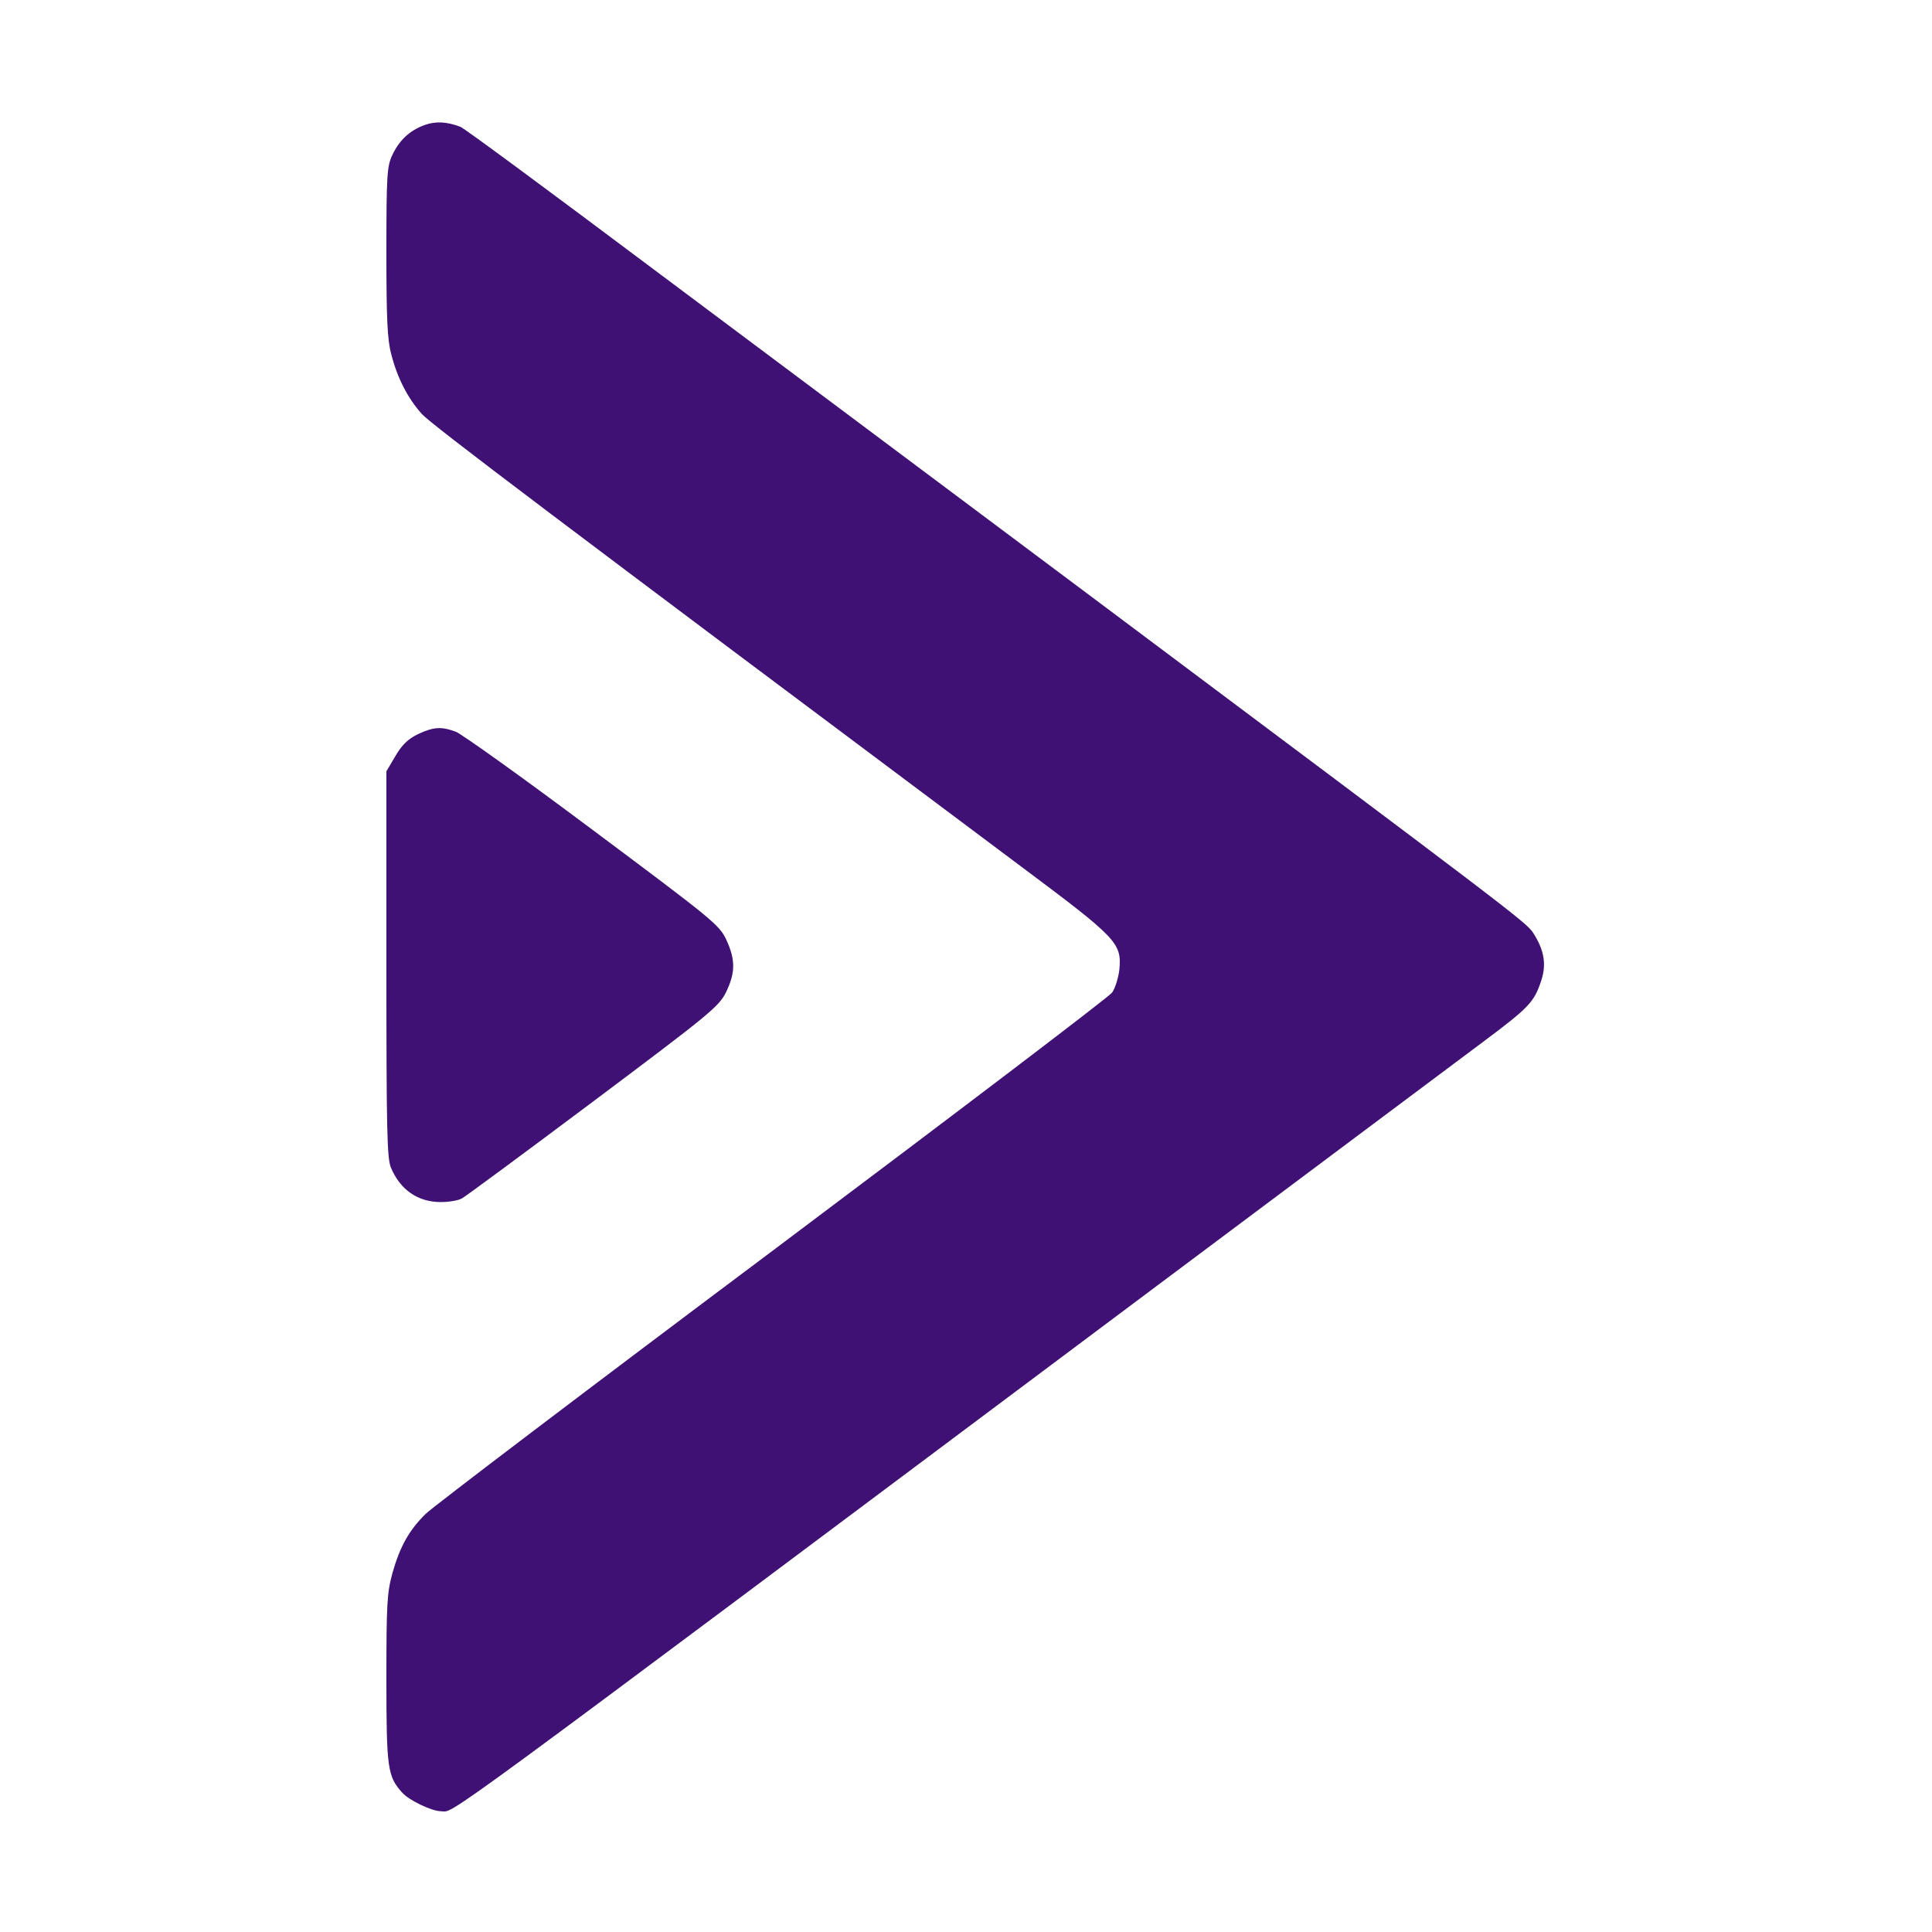
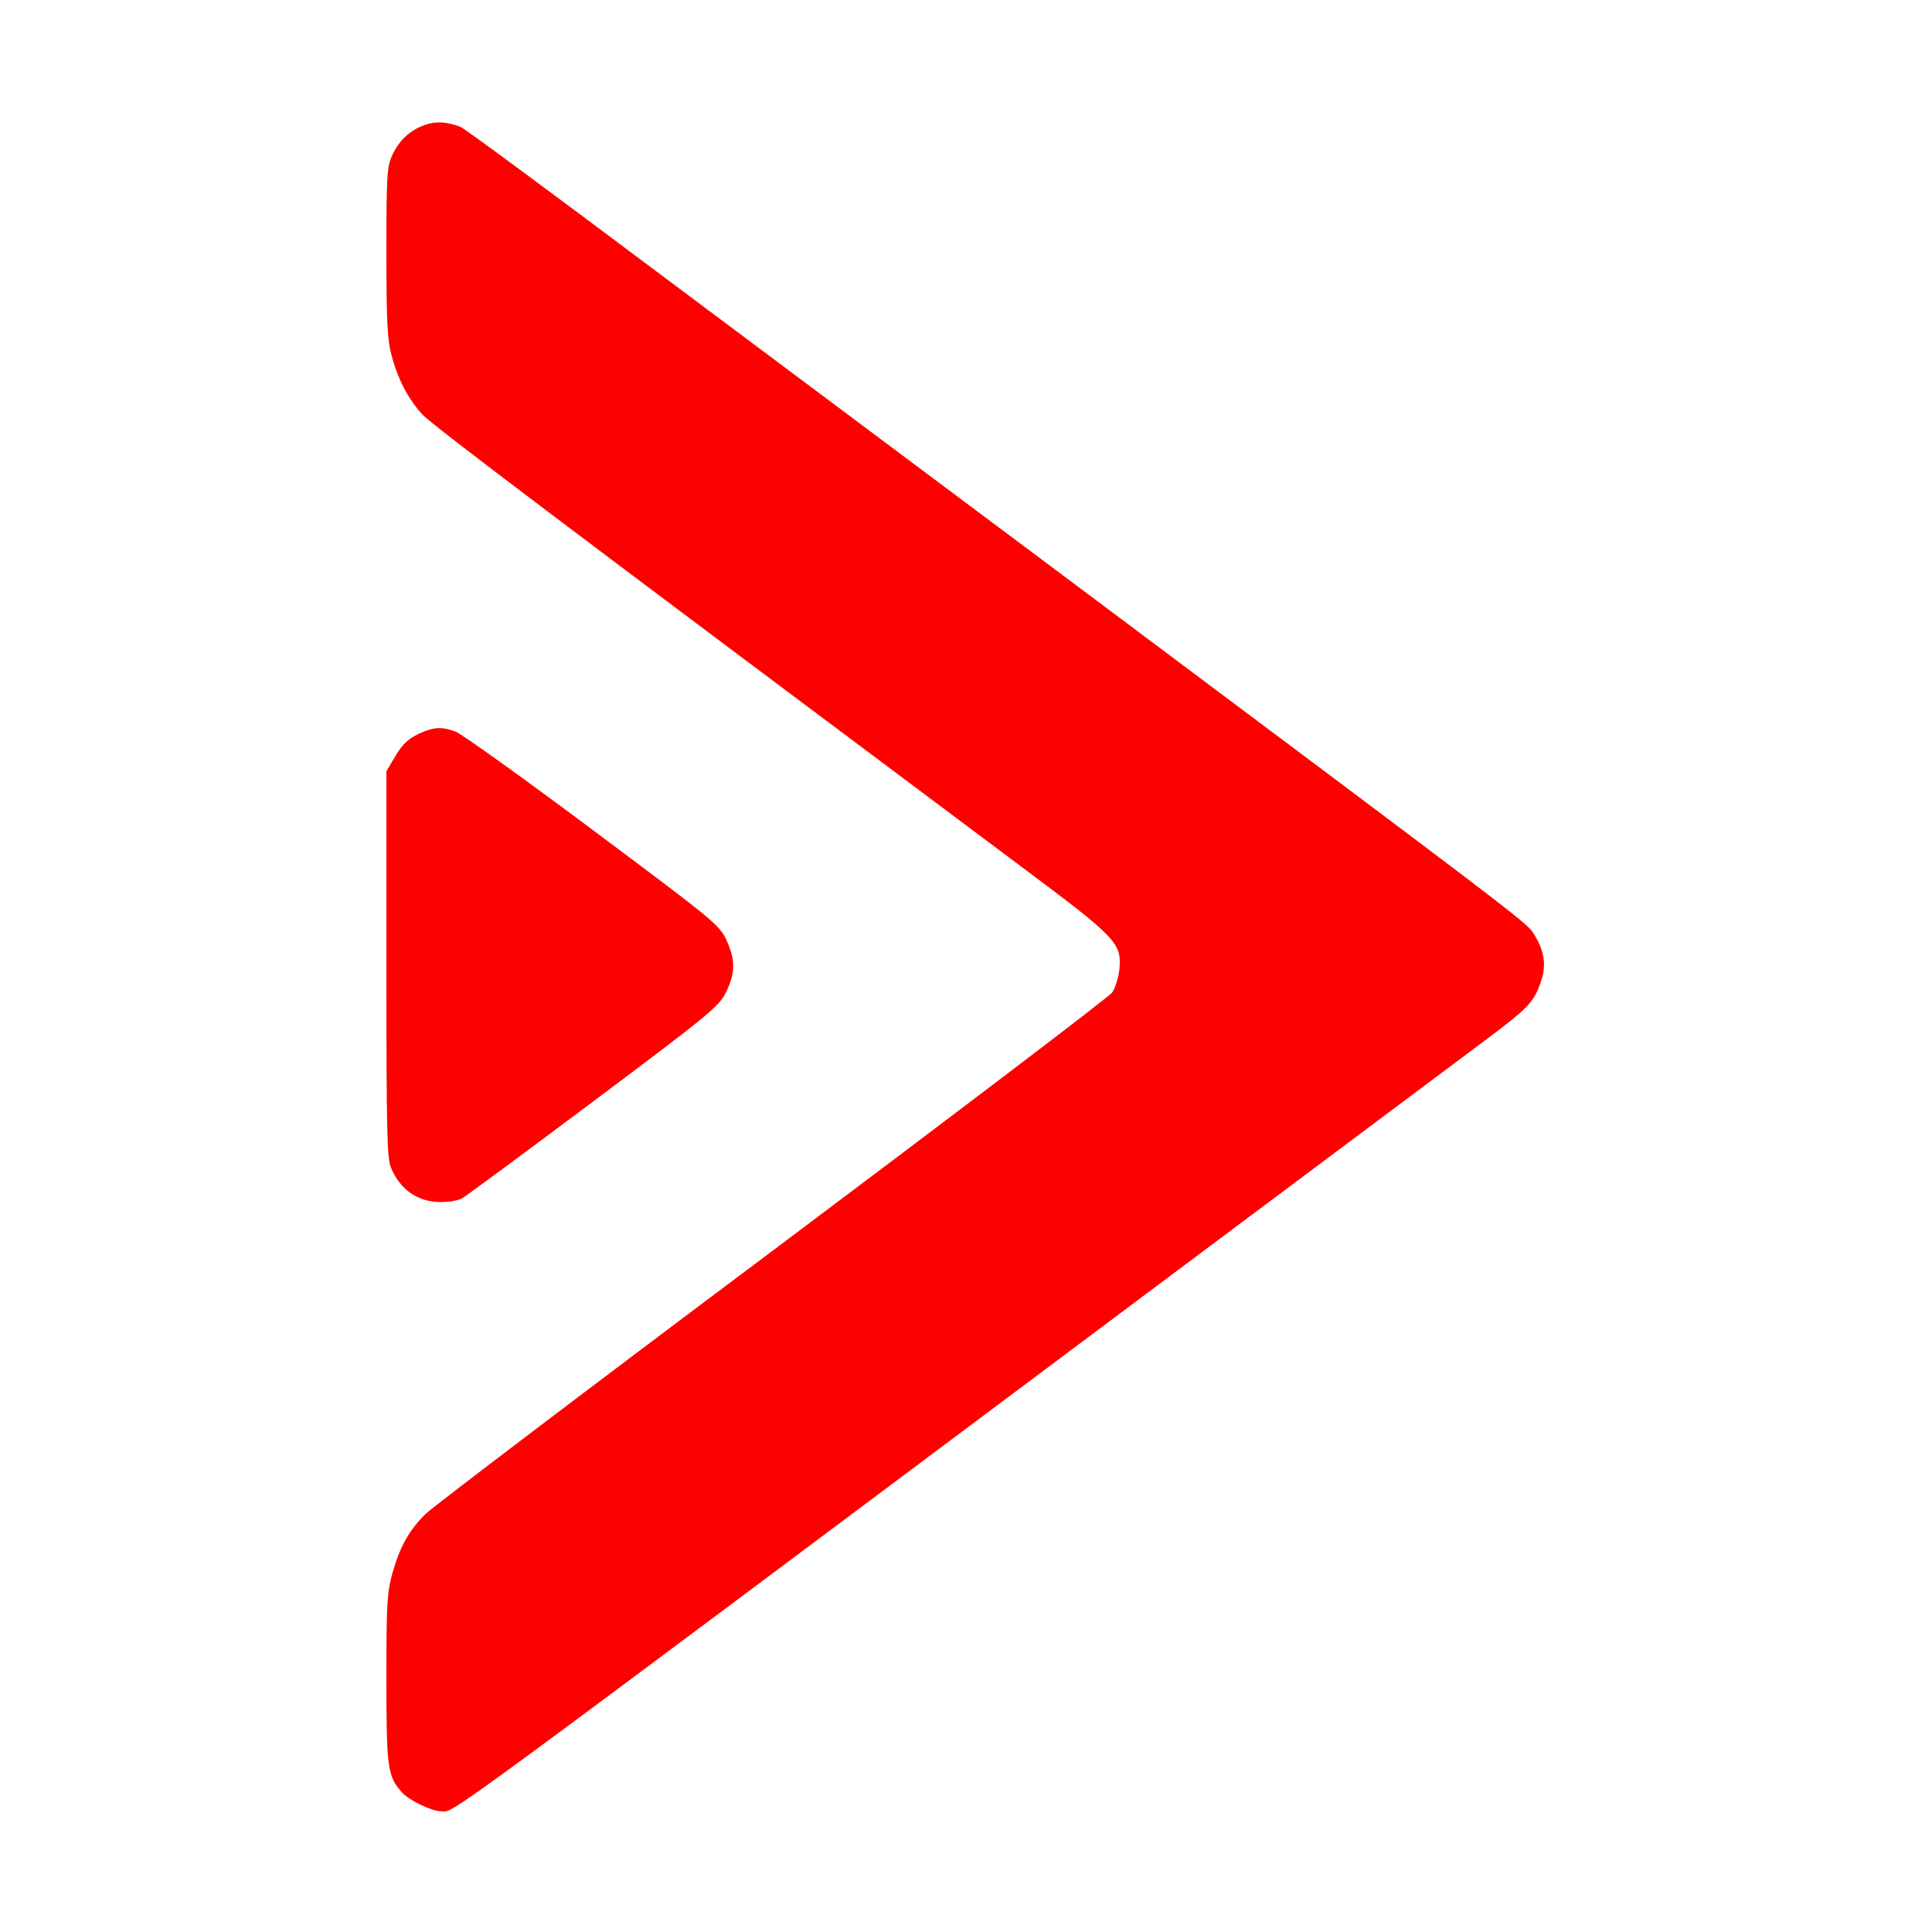
<svg xmlns="http://www.w3.org/2000/svg" version="1.0" width="640pt" height="640pt" viewBox="0 0 640 640" preserveAspectRatio="xMidYMid meet">
-   <g transform="translate(0,640) scale(0.1,-0.1)" fill="#3f1174" stroke="none">
+   <g transform="translate(0,640) scale(0.1,-0.1)" fill="#fd0000" stroke="none">
    <path d="M1407 5986 c-50 -18 -85 -51 -108 -101 -17 -36 -19 -69 -19 -319 0 -221 3 -291 16 -339 20 -79 55 -147 102 -199 32 -35 445 -347 1984 -1498 320 -239 334 -254 326 -342 -3 -27 -14 -62 -24 -76 -11 -15 -518 -400 -1127 -857 -609 -456 -1125 -848 -1147 -870 -55 -54 -85 -108 -110 -196 -18 -66 -20 -102 -20 -352 0 -297 4 -322 53 -376 24 -26 98 -61 128 -61 48 0 -80 -94 2384 1750 517 387 999 747 1071 801 147 110 166 129 189 199 19 56 10 104 -27 161 -24 35 -71 71 -1478 1124 -448 335 -1094 818 -1435 1073 -340 255 -628 468 -640 472 -45 17 -82 19 -118 6z" />
    <path d="M1405 3977 c-48 -19 -72 -40 -99 -88 l-26 -44 0 -638 c0 -553 2 -643 15 -675 31 -74 90 -114 165 -114 26 0 58 5 70 12 13 7 209 152 436 322 384 288 415 313 439 361 31 64 32 107 1 174 -23 49 -44 66 -443 364 -230 172 -434 318 -453 325 -43 16 -66 16 -105 1z" />
  </g>
</svg>
